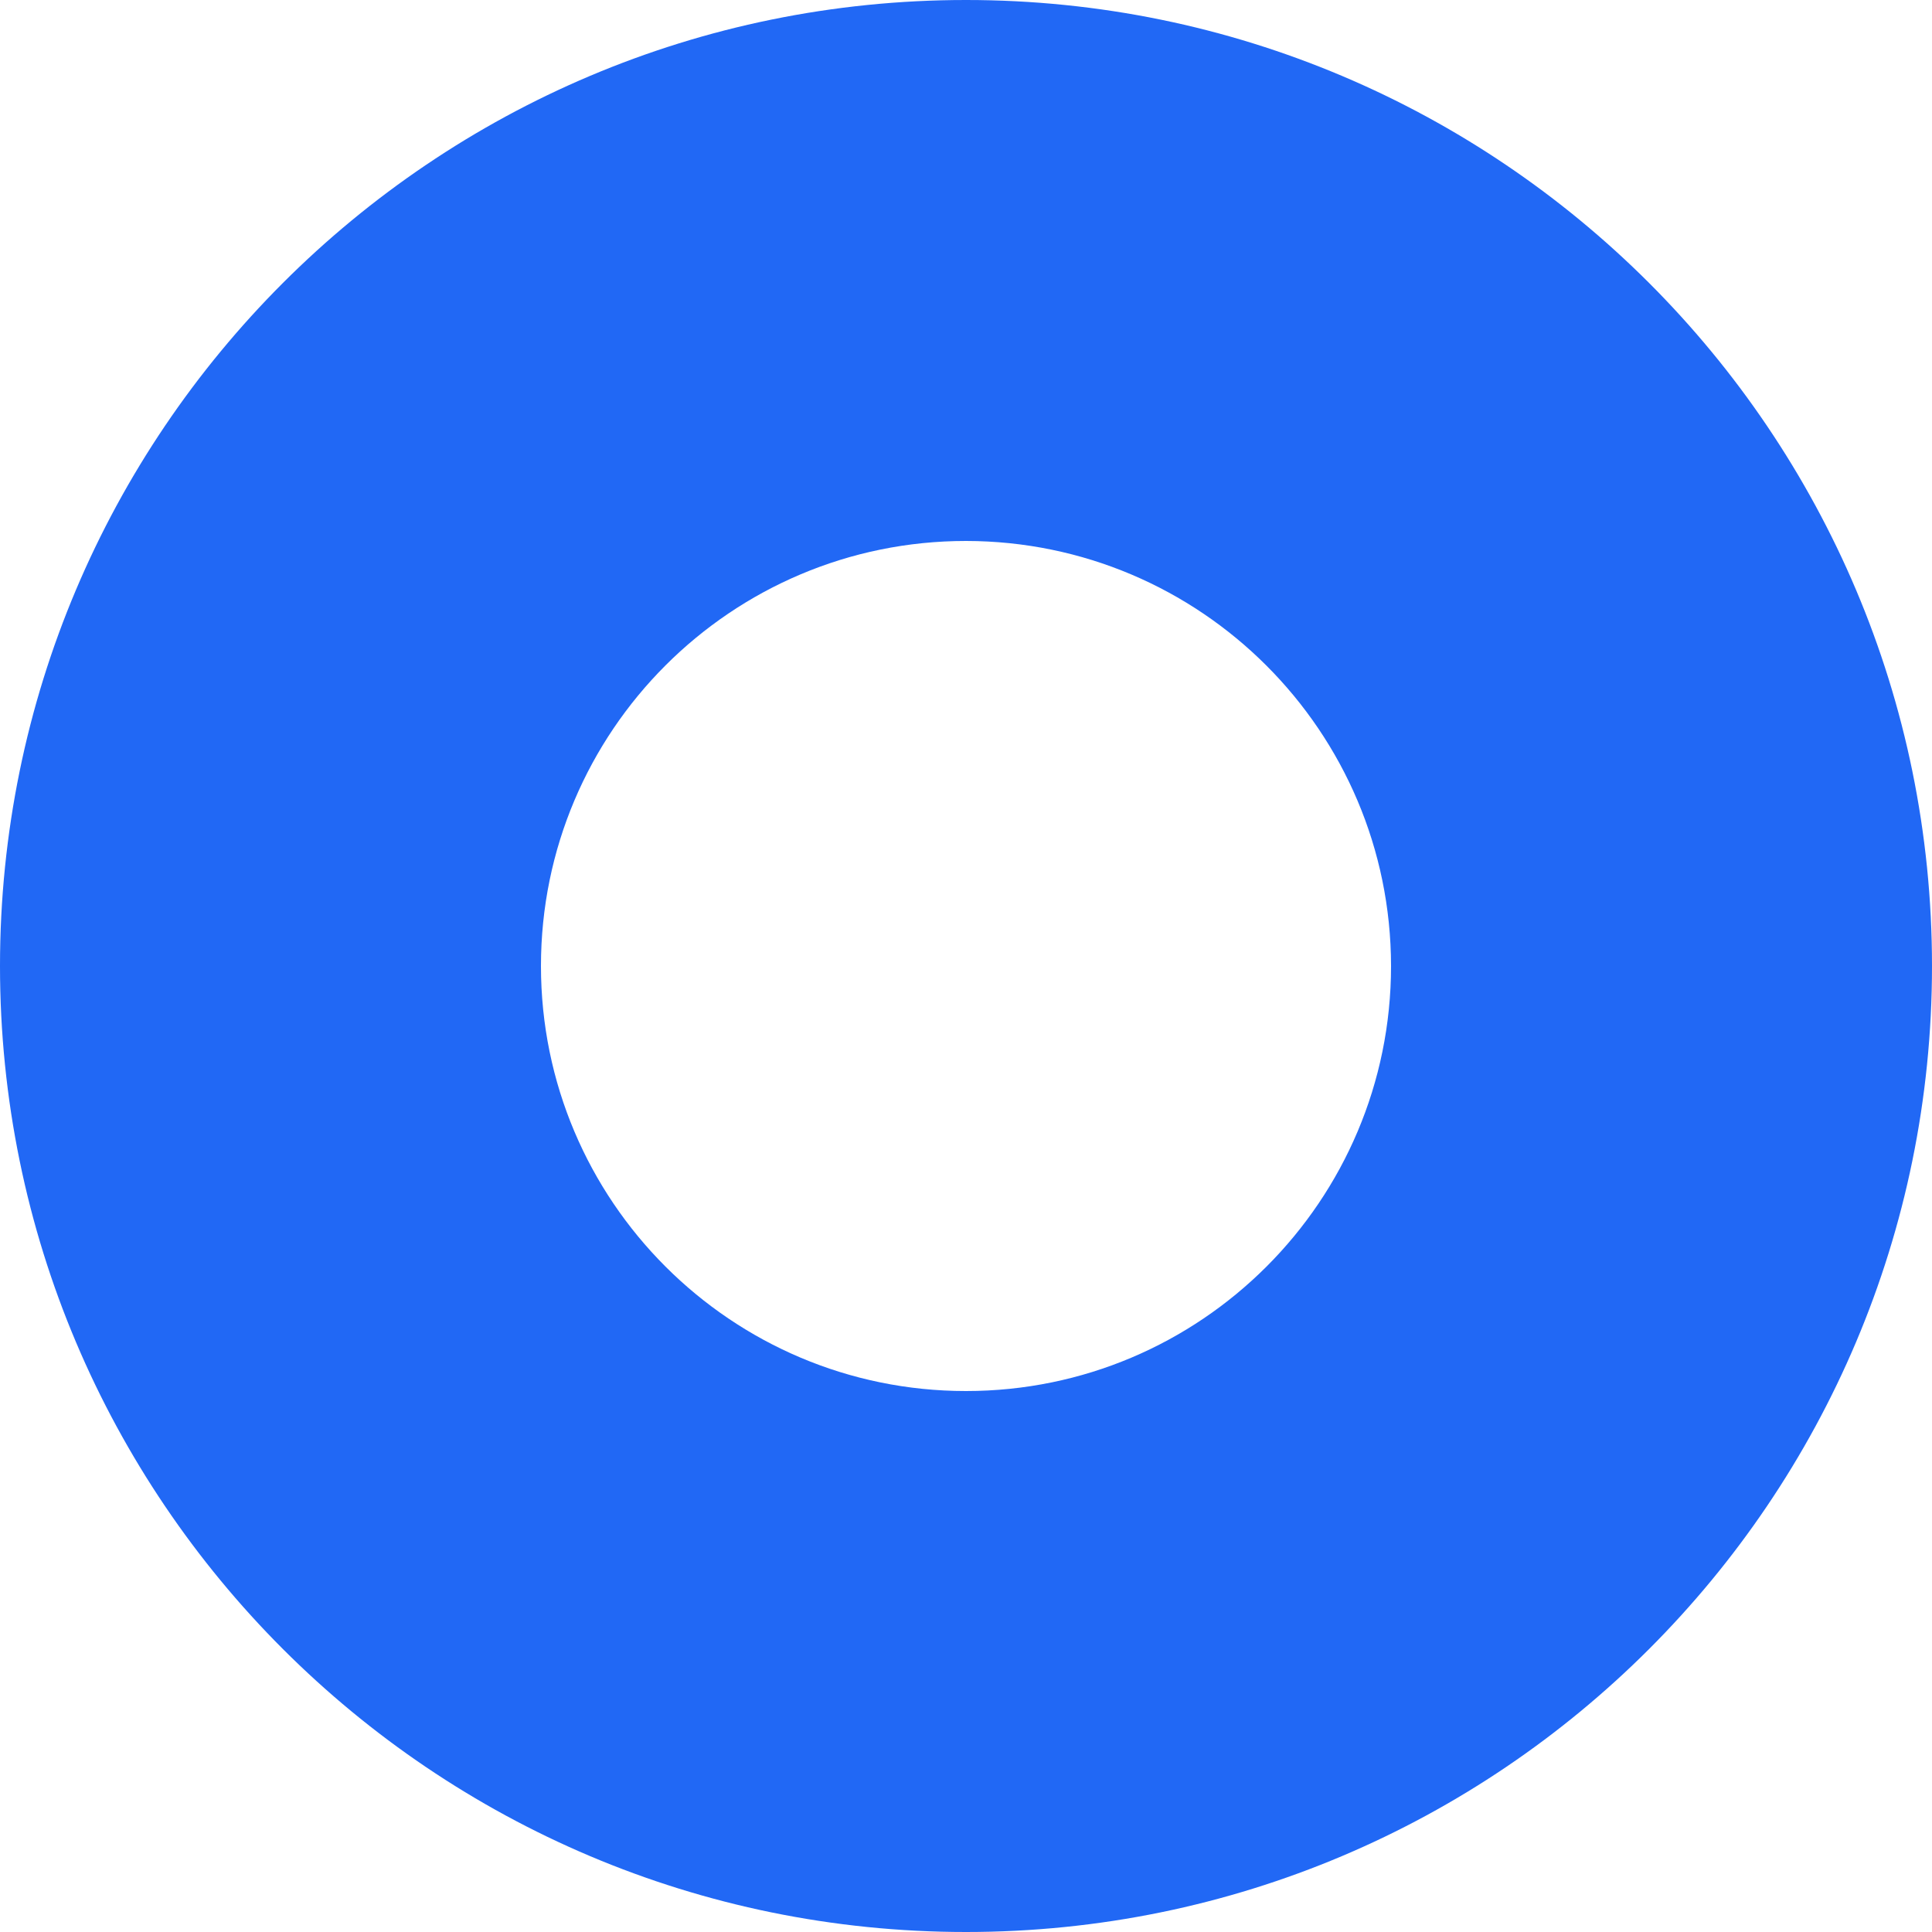
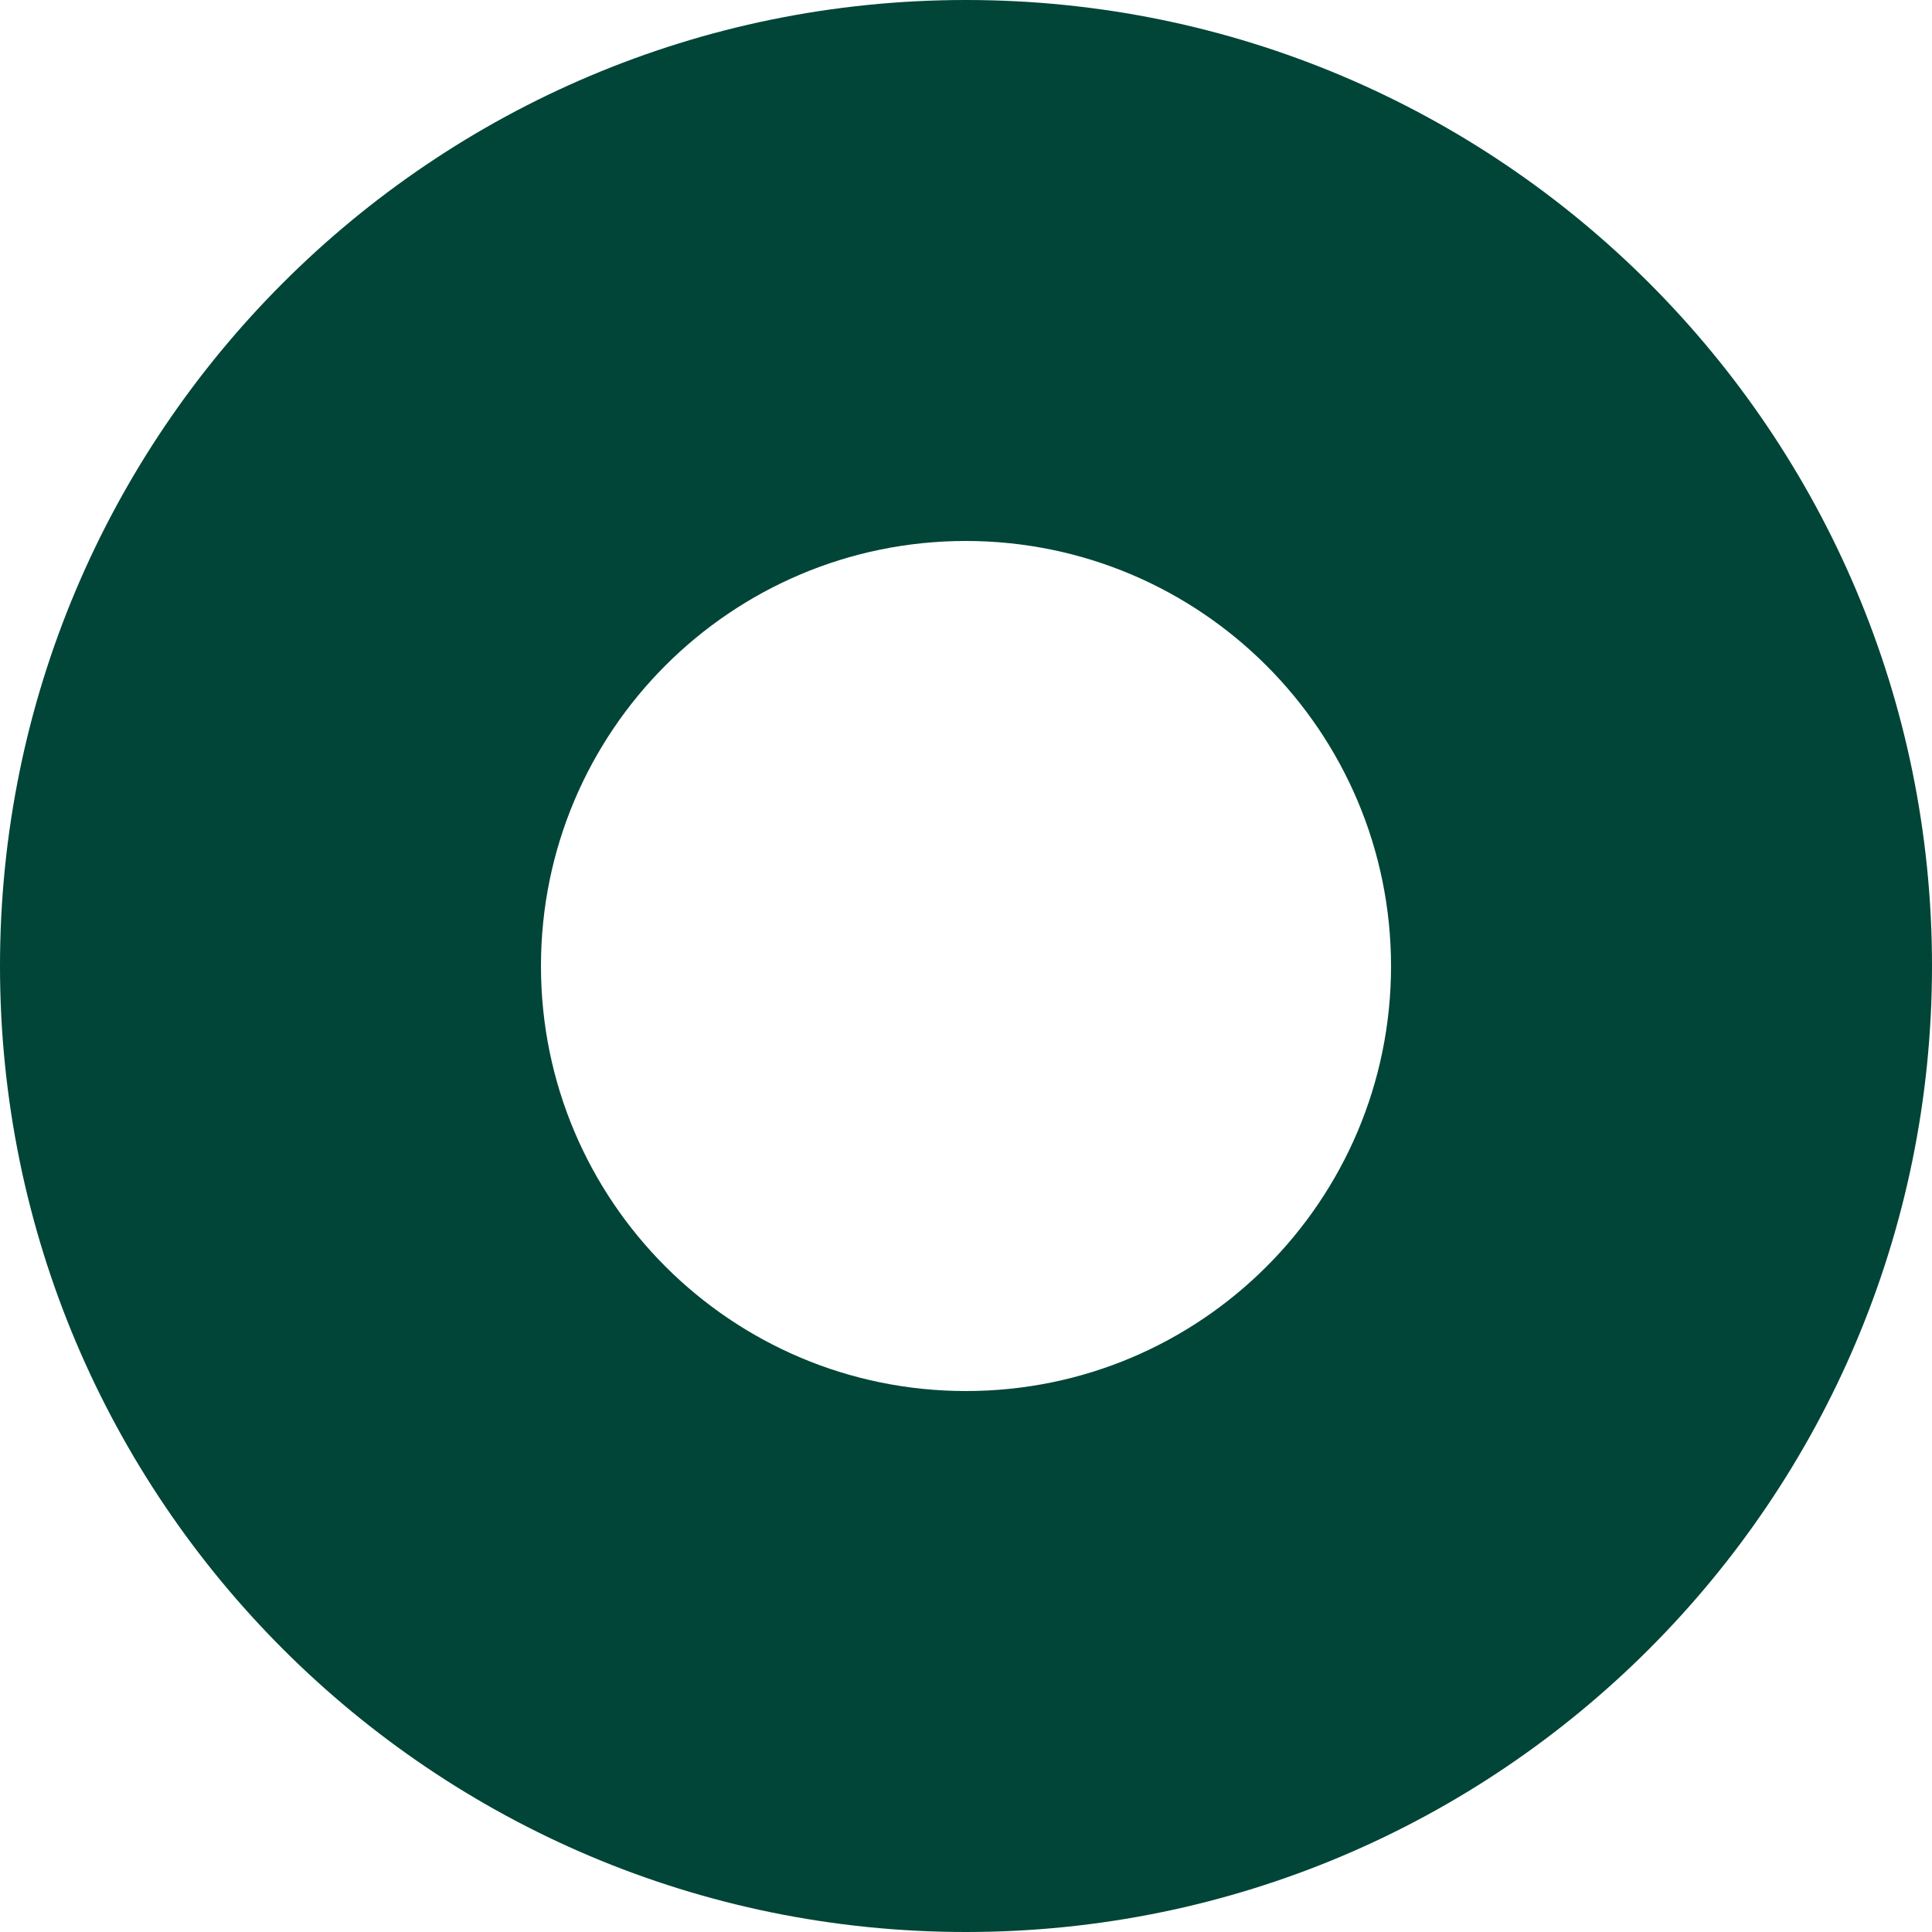
<svg xmlns="http://www.w3.org/2000/svg" width="25" height="25" viewBox="0 0 25 25">
-   <path d="M12.5,7A5.5,5.5,0,1,0,18,12.5,5.506,5.506,0,0,0,12.5,7m0-7A12.5,12.5,0,1,1,0,12.5,12.5,12.5,0,0,1,12.5,0Z" fill="#2168f5" />
+   <path d="M12.5,7A5.5,5.5,0,1,0,18,12.5,5.506,5.506,0,0,0,12.5,7m0-7A12.5,12.5,0,1,1,0,12.5,12.5,12.5,0,0,1,12.5,0Z" fill="#004537" />
</svg>
